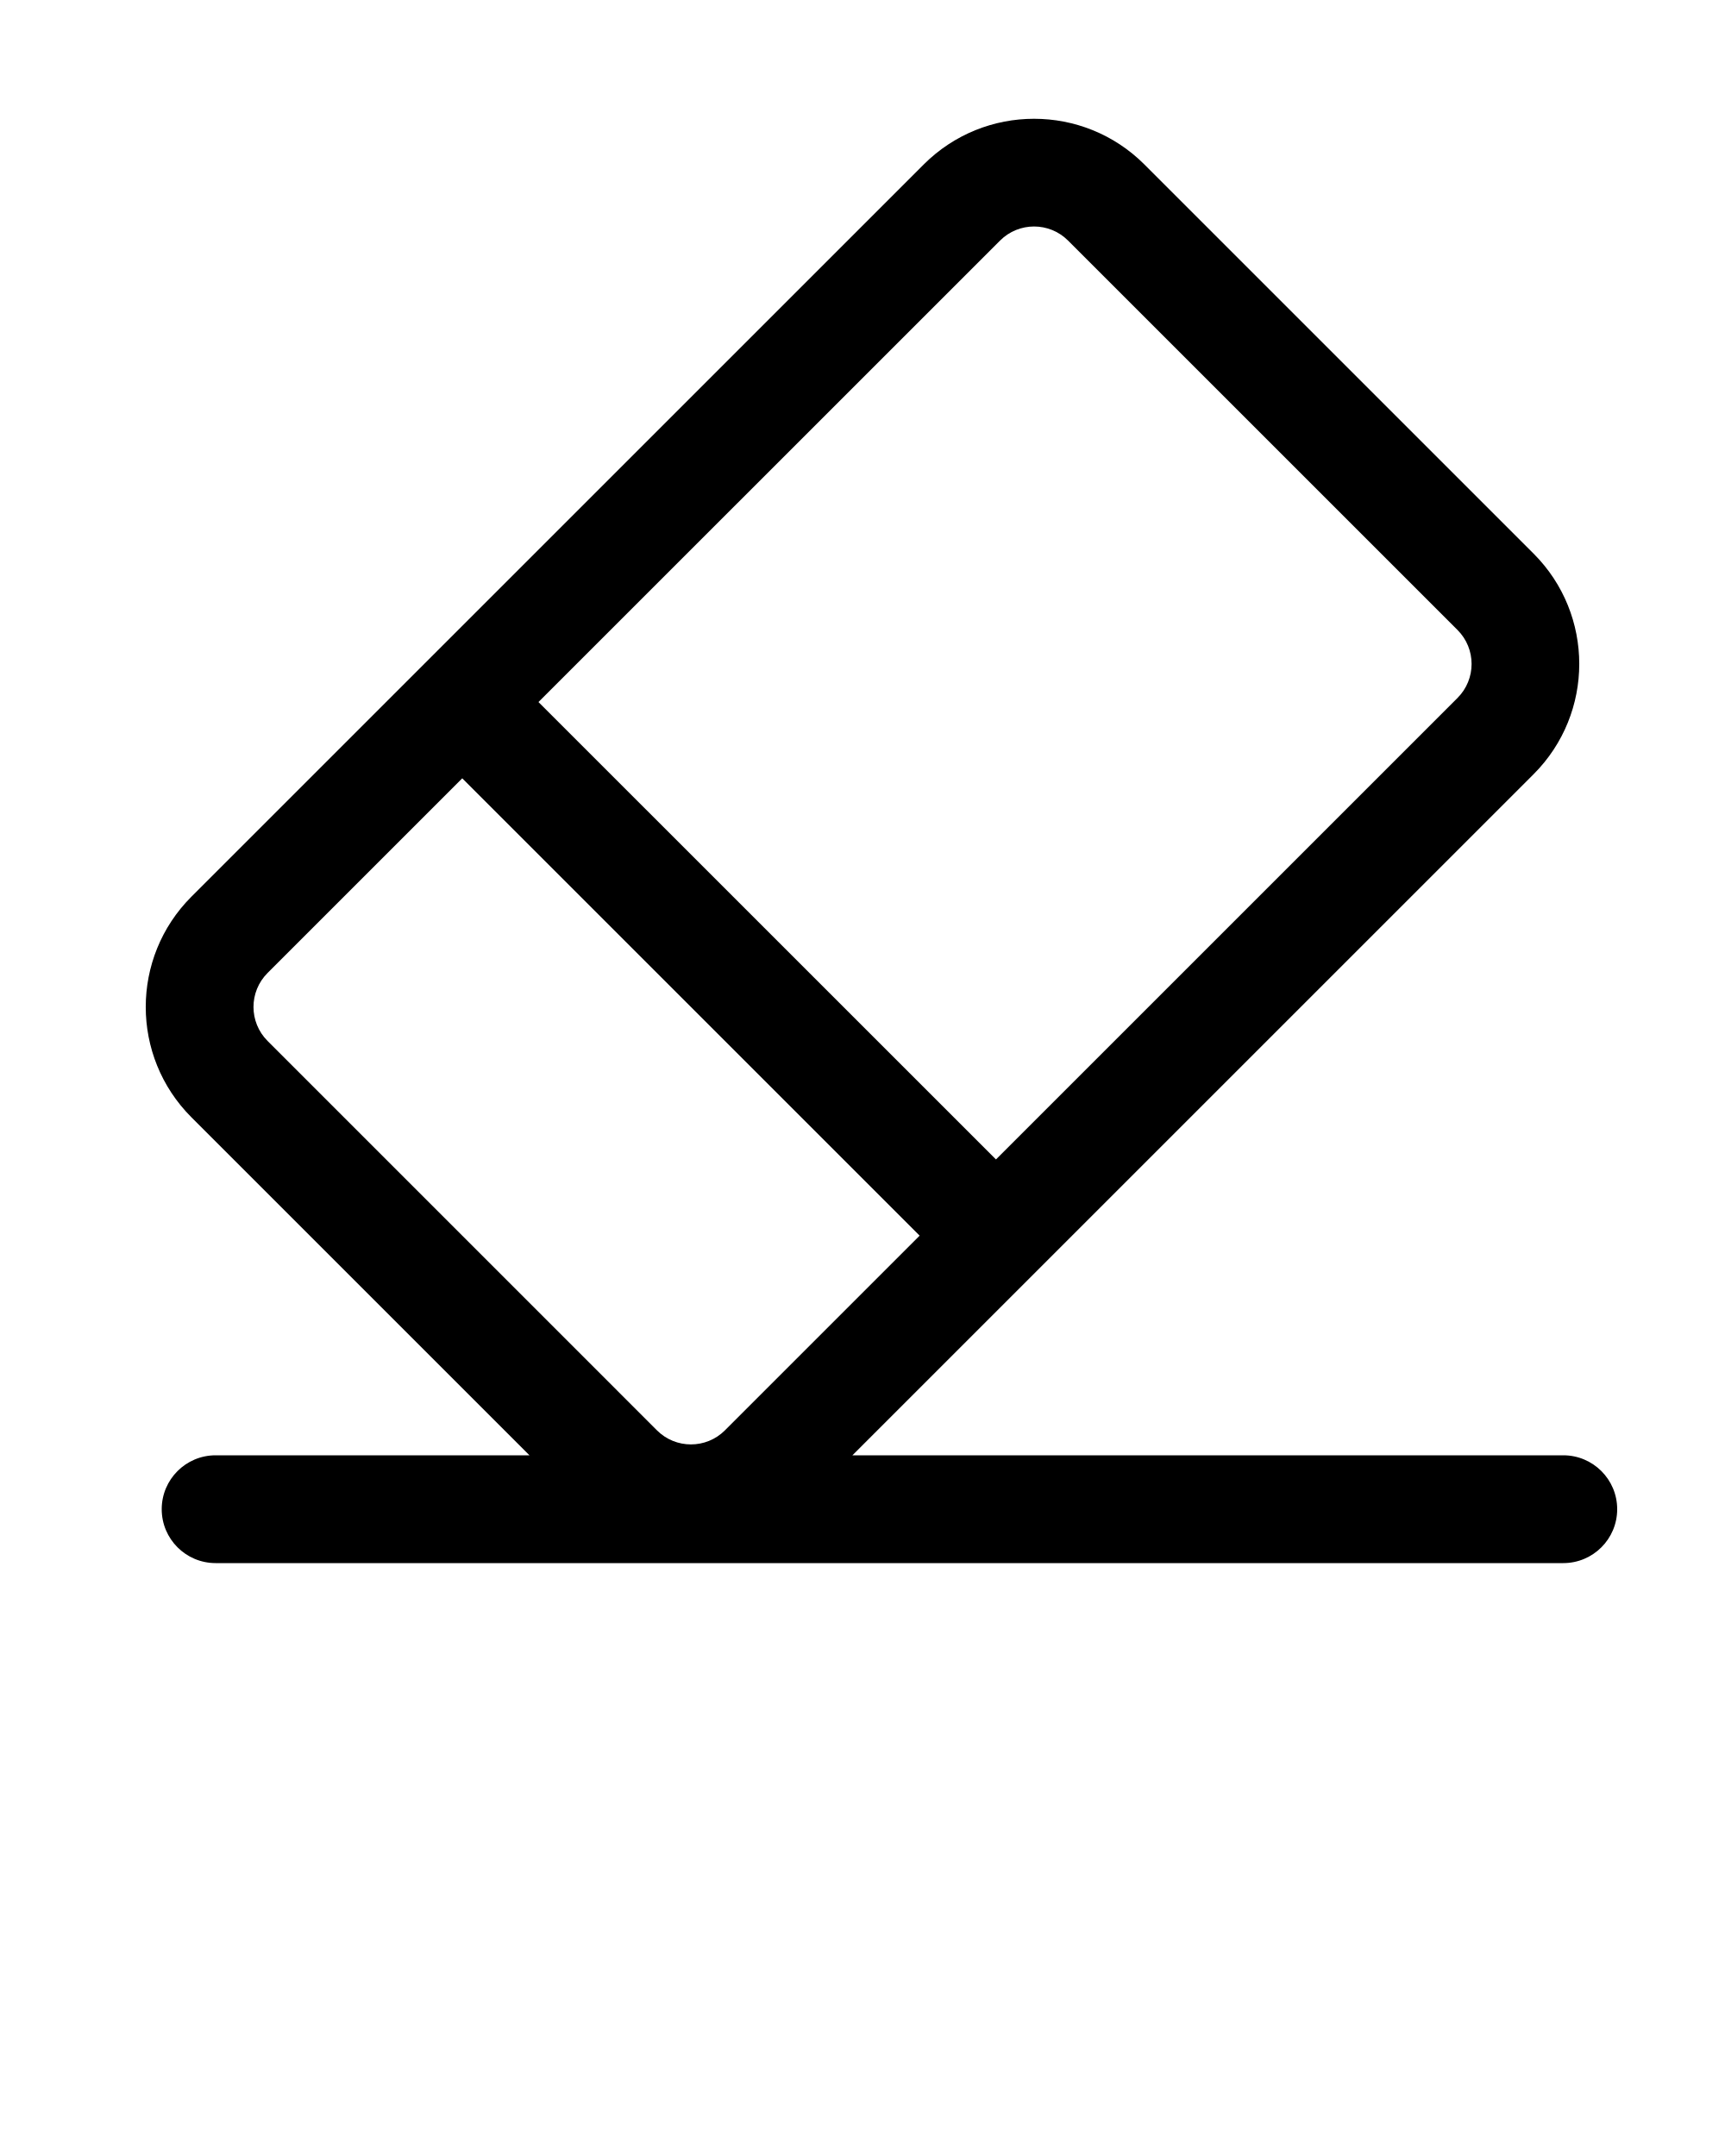
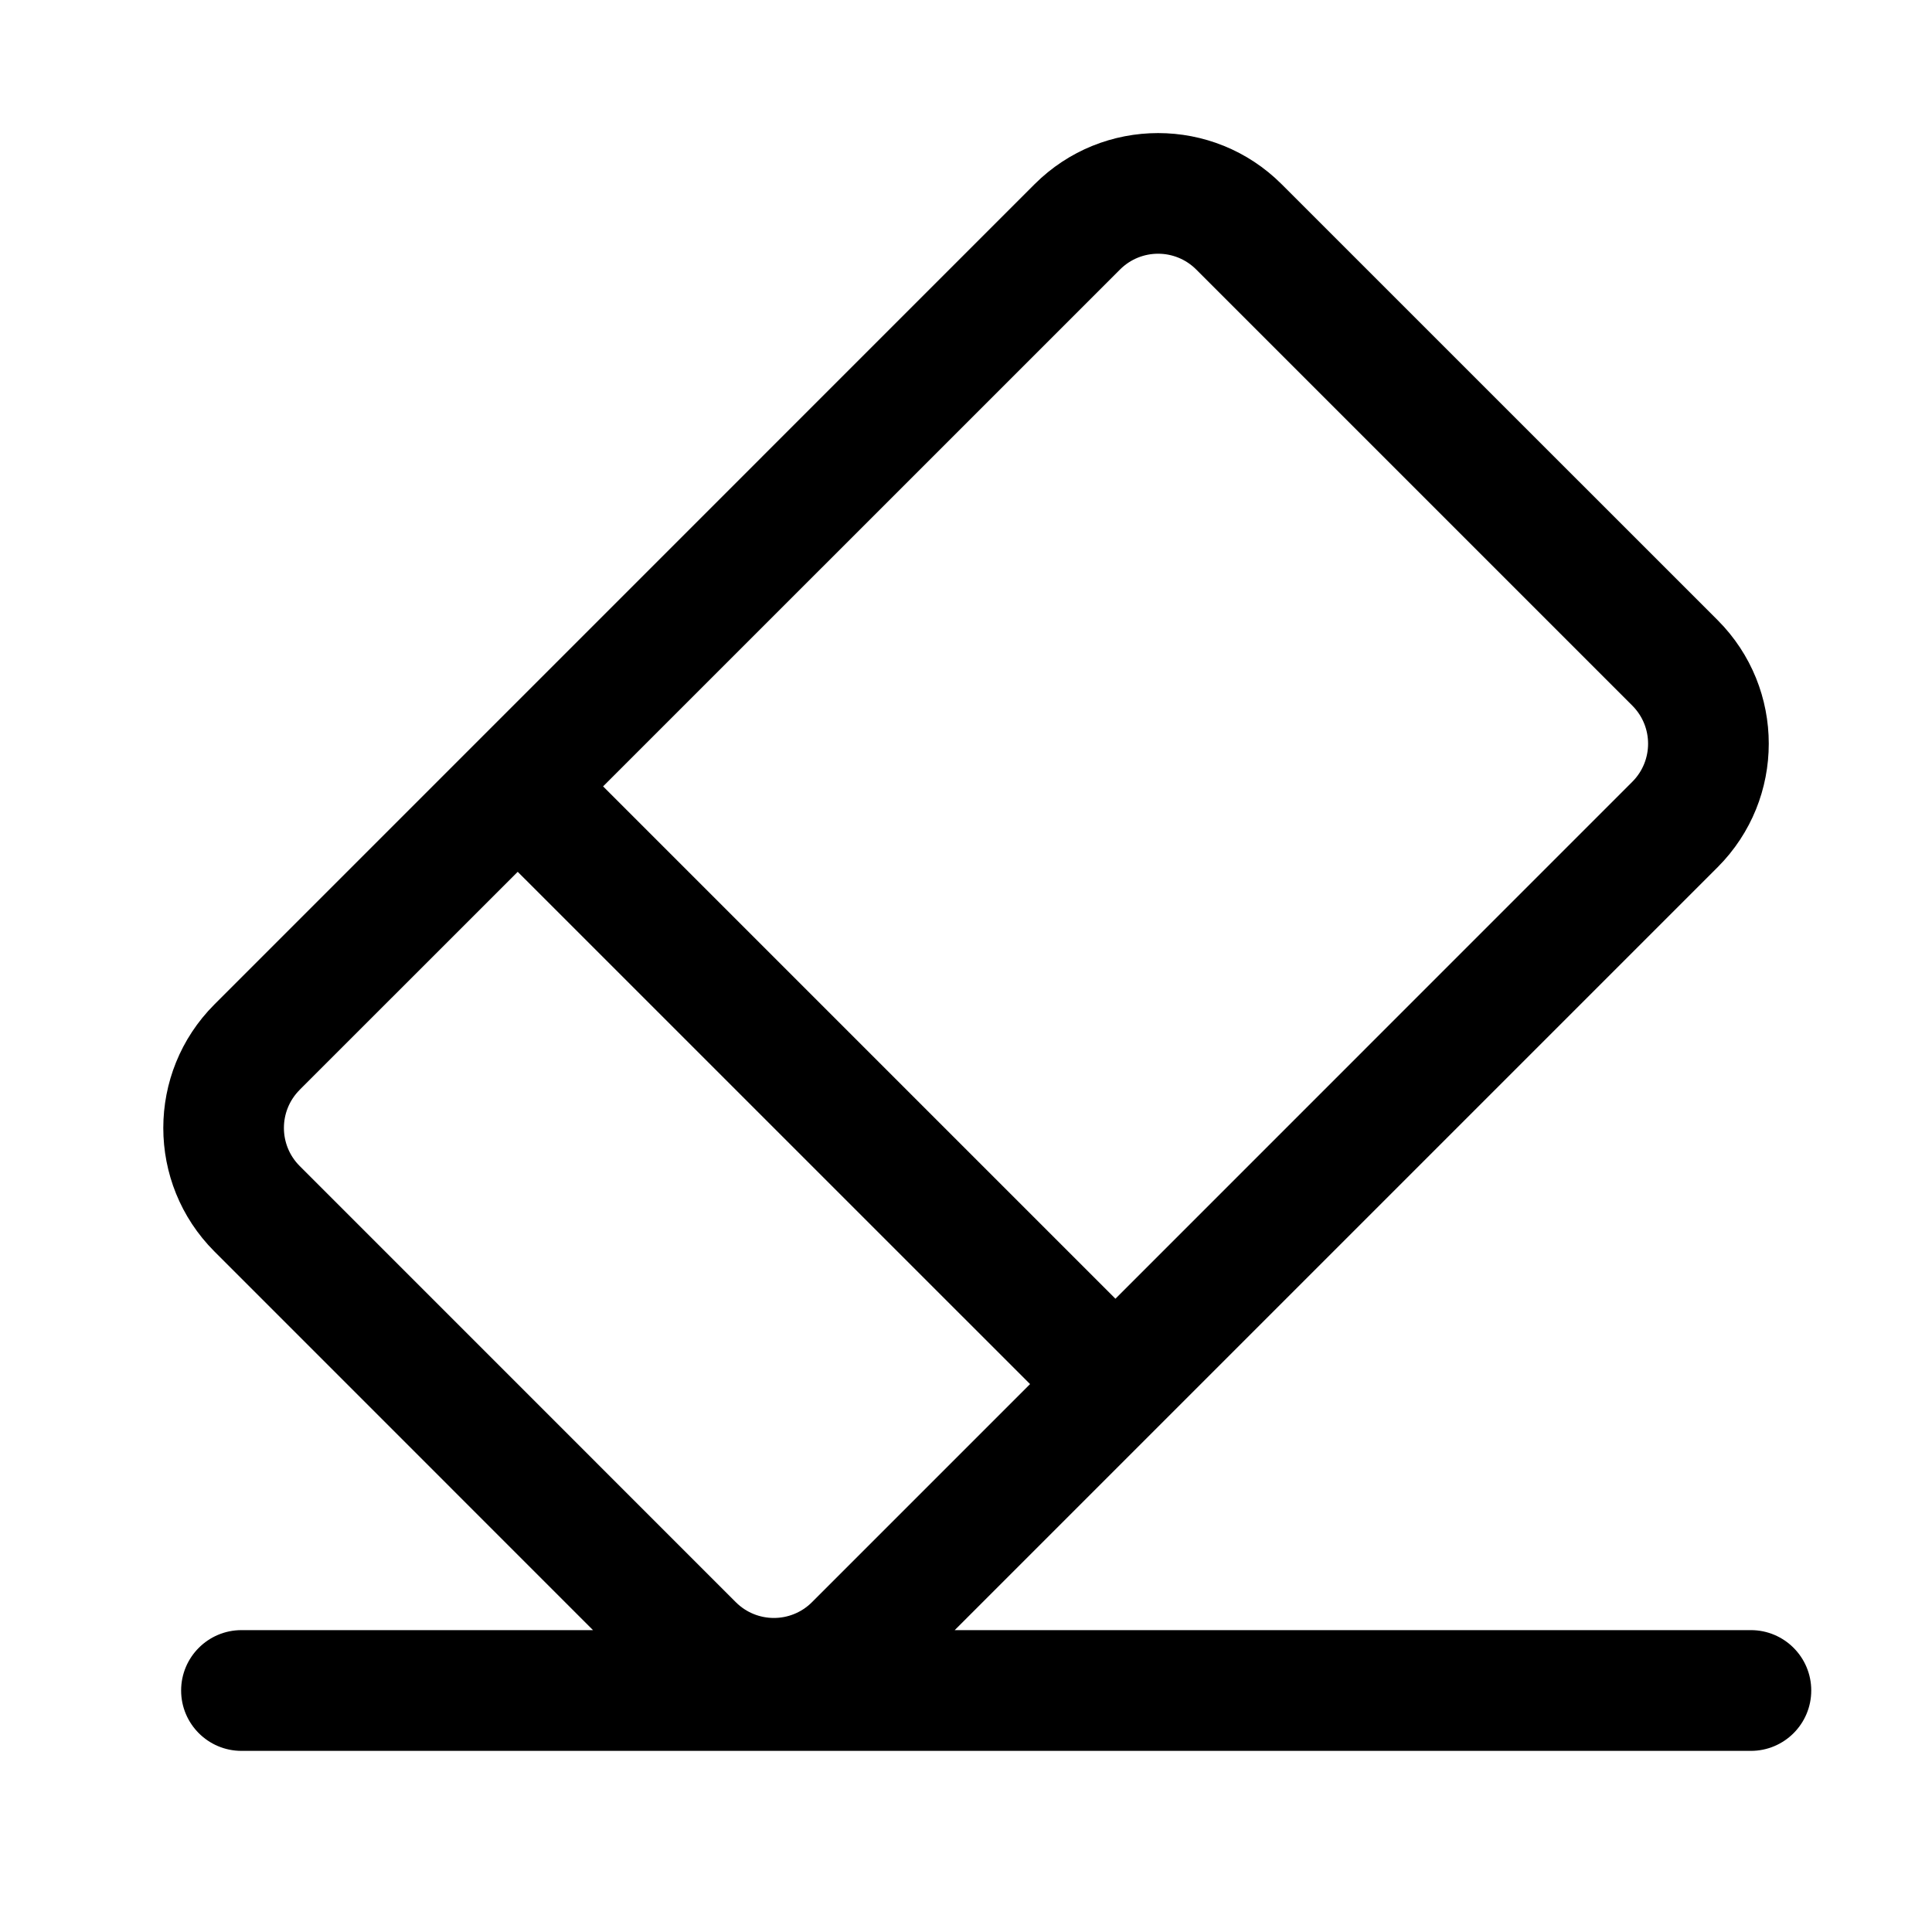
- <svg xmlns="http://www.w3.org/2000/svg" viewBox="0 0 32 40" x="0px" y="0px">
-   <g data-name="Layer 2">
-     <path d="M29,27H15.813L28.451,14.362a2.895,2.895,0,0,0,0-4.089L21.227,3.049a2.895,2.895,0,0,0-4.089,0L3.549,16.638a2.895,2.895,0,0,0,0,4.089L9.822,27H4a1,1,0,0,0,0,2H29a1,1,0,0,0,0-2ZM18.552,4.463a.892.892,0,0,1,1.261,0l7.225,7.225a.892.892,0,0,1,0,1.261l-8.562,8.562L9.989,13.025ZM4.963,18.052,8.575,14.44l8.485,8.485-3.612,3.612a.892.892,0,0,1-1.261,0L4.963,19.312A.892.892,0,0,1,4.963,18.052Z" />
-   </g>
+ <svg xmlns="http://www.w3.org/2000/svg" viewBox="0 0 32 32">
+   <path d="M29 27H15.813l12.638-12.638a2.895 2.895 0 0 0 0-4.089L21.227 3.05a2.895 2.895 0 0 0-4.09 0L3.55 16.638a2.895 2.895 0 0 0 0 4.089L9.822 27H4a1 1 0 0 0 0 2h25a1 1 0 0 0 0-2ZM18.552 4.463a.892.892 0 0 1 1.26 0l7.225 7.225a.892.892 0 0 1 0 1.26l-8.562 8.563-8.486-8.486ZM4.962 18.052l3.613-3.612 8.486 8.485-3.613 3.613a.892.892 0 0 1-1.26 0l-7.225-7.226a.892.892 0 0 1 0-1.26Z" />
</svg>
